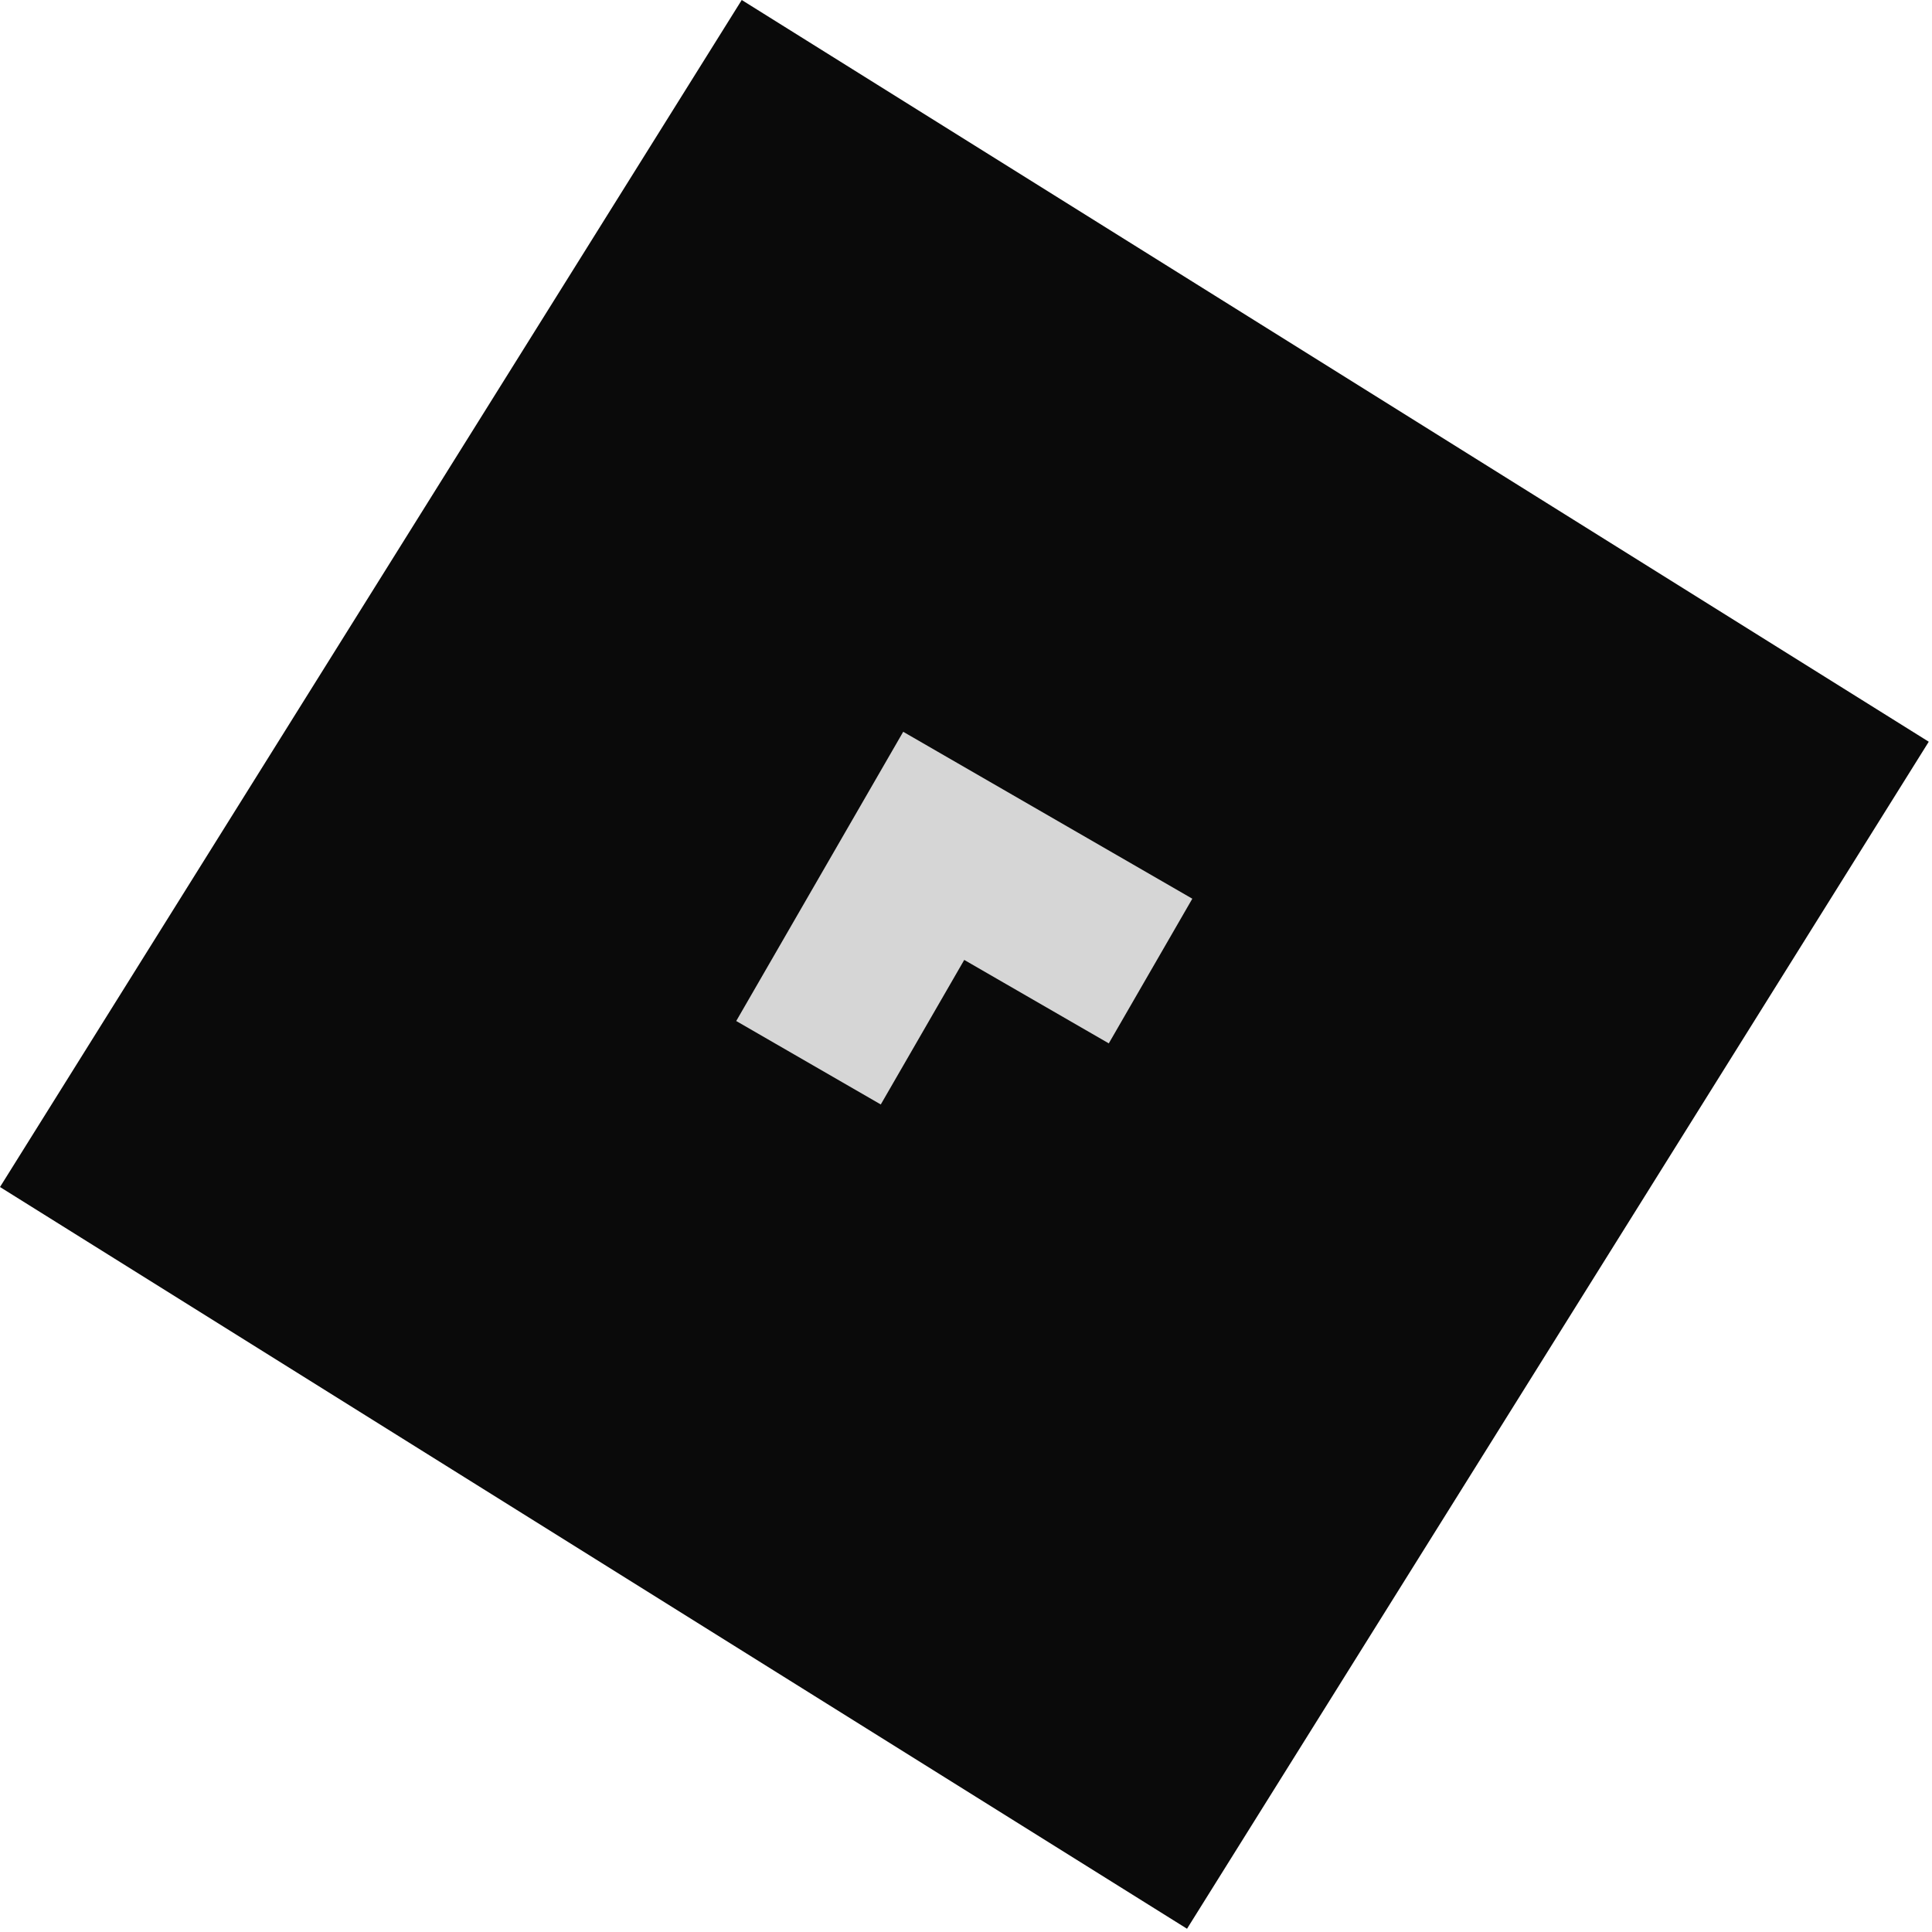
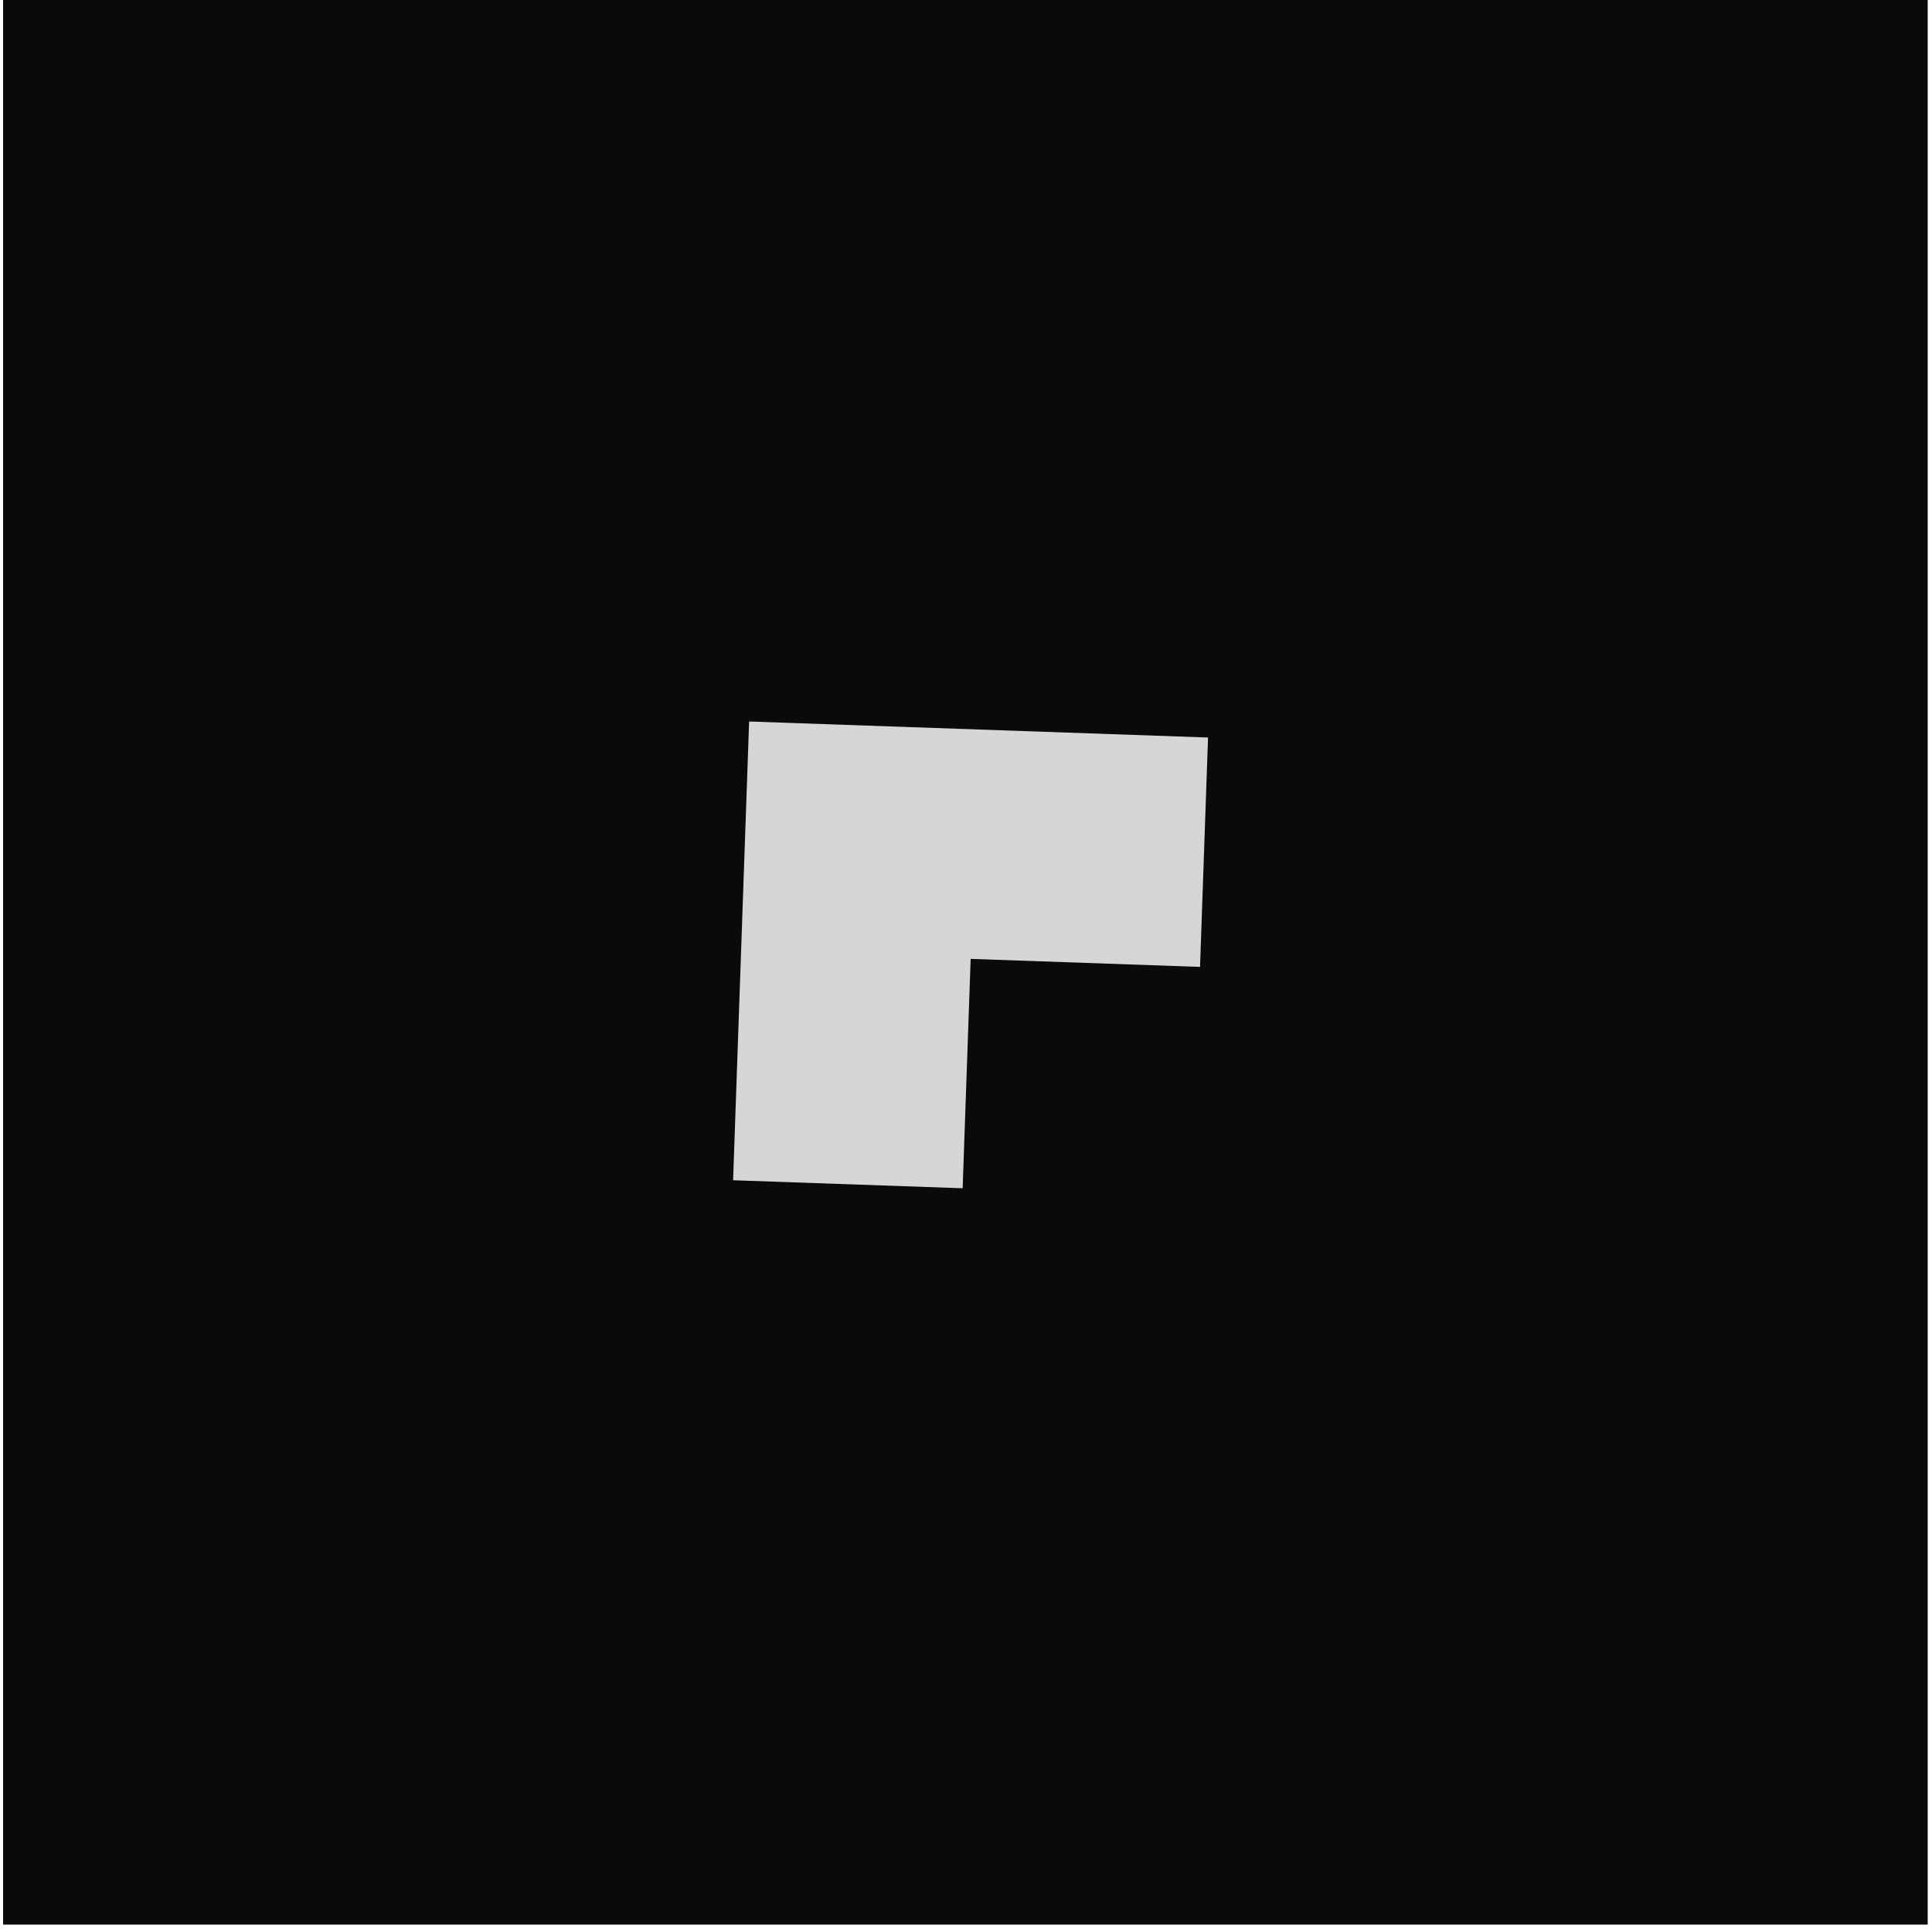
- <svg xmlns="http://www.w3.org/2000/svg" width="297" height="297" viewBox="0 0 297 297" fill="none">
-   <rect width="215.173" height="215.173" transform="translate(0 182.476) rotate(-58)" fill="#0A0A0A" />
-   <path d="M113.177 156.957L135.399 169.787L148.229 147.565L170.451 160.395L183.291 138.155L138.847 112.495L113.177 156.957Z" fill="#D6D6D6" />
+ <svg xmlns="http://www.w3.org/2000/svg" width="216" height="216" viewBox="0 0 216 216" fill="none">
+   <rect width="215.173" height="215.173" transform="translate(0.344971)" fill="#0A0A0A" />
+   <path d="M135.06 82.456L134.165 108.101L108.52 107.205L107.625 132.849L81.961 131.953L83.752 80.665L135.06 82.456Z" fill="#D6D6D6" />
</svg>
